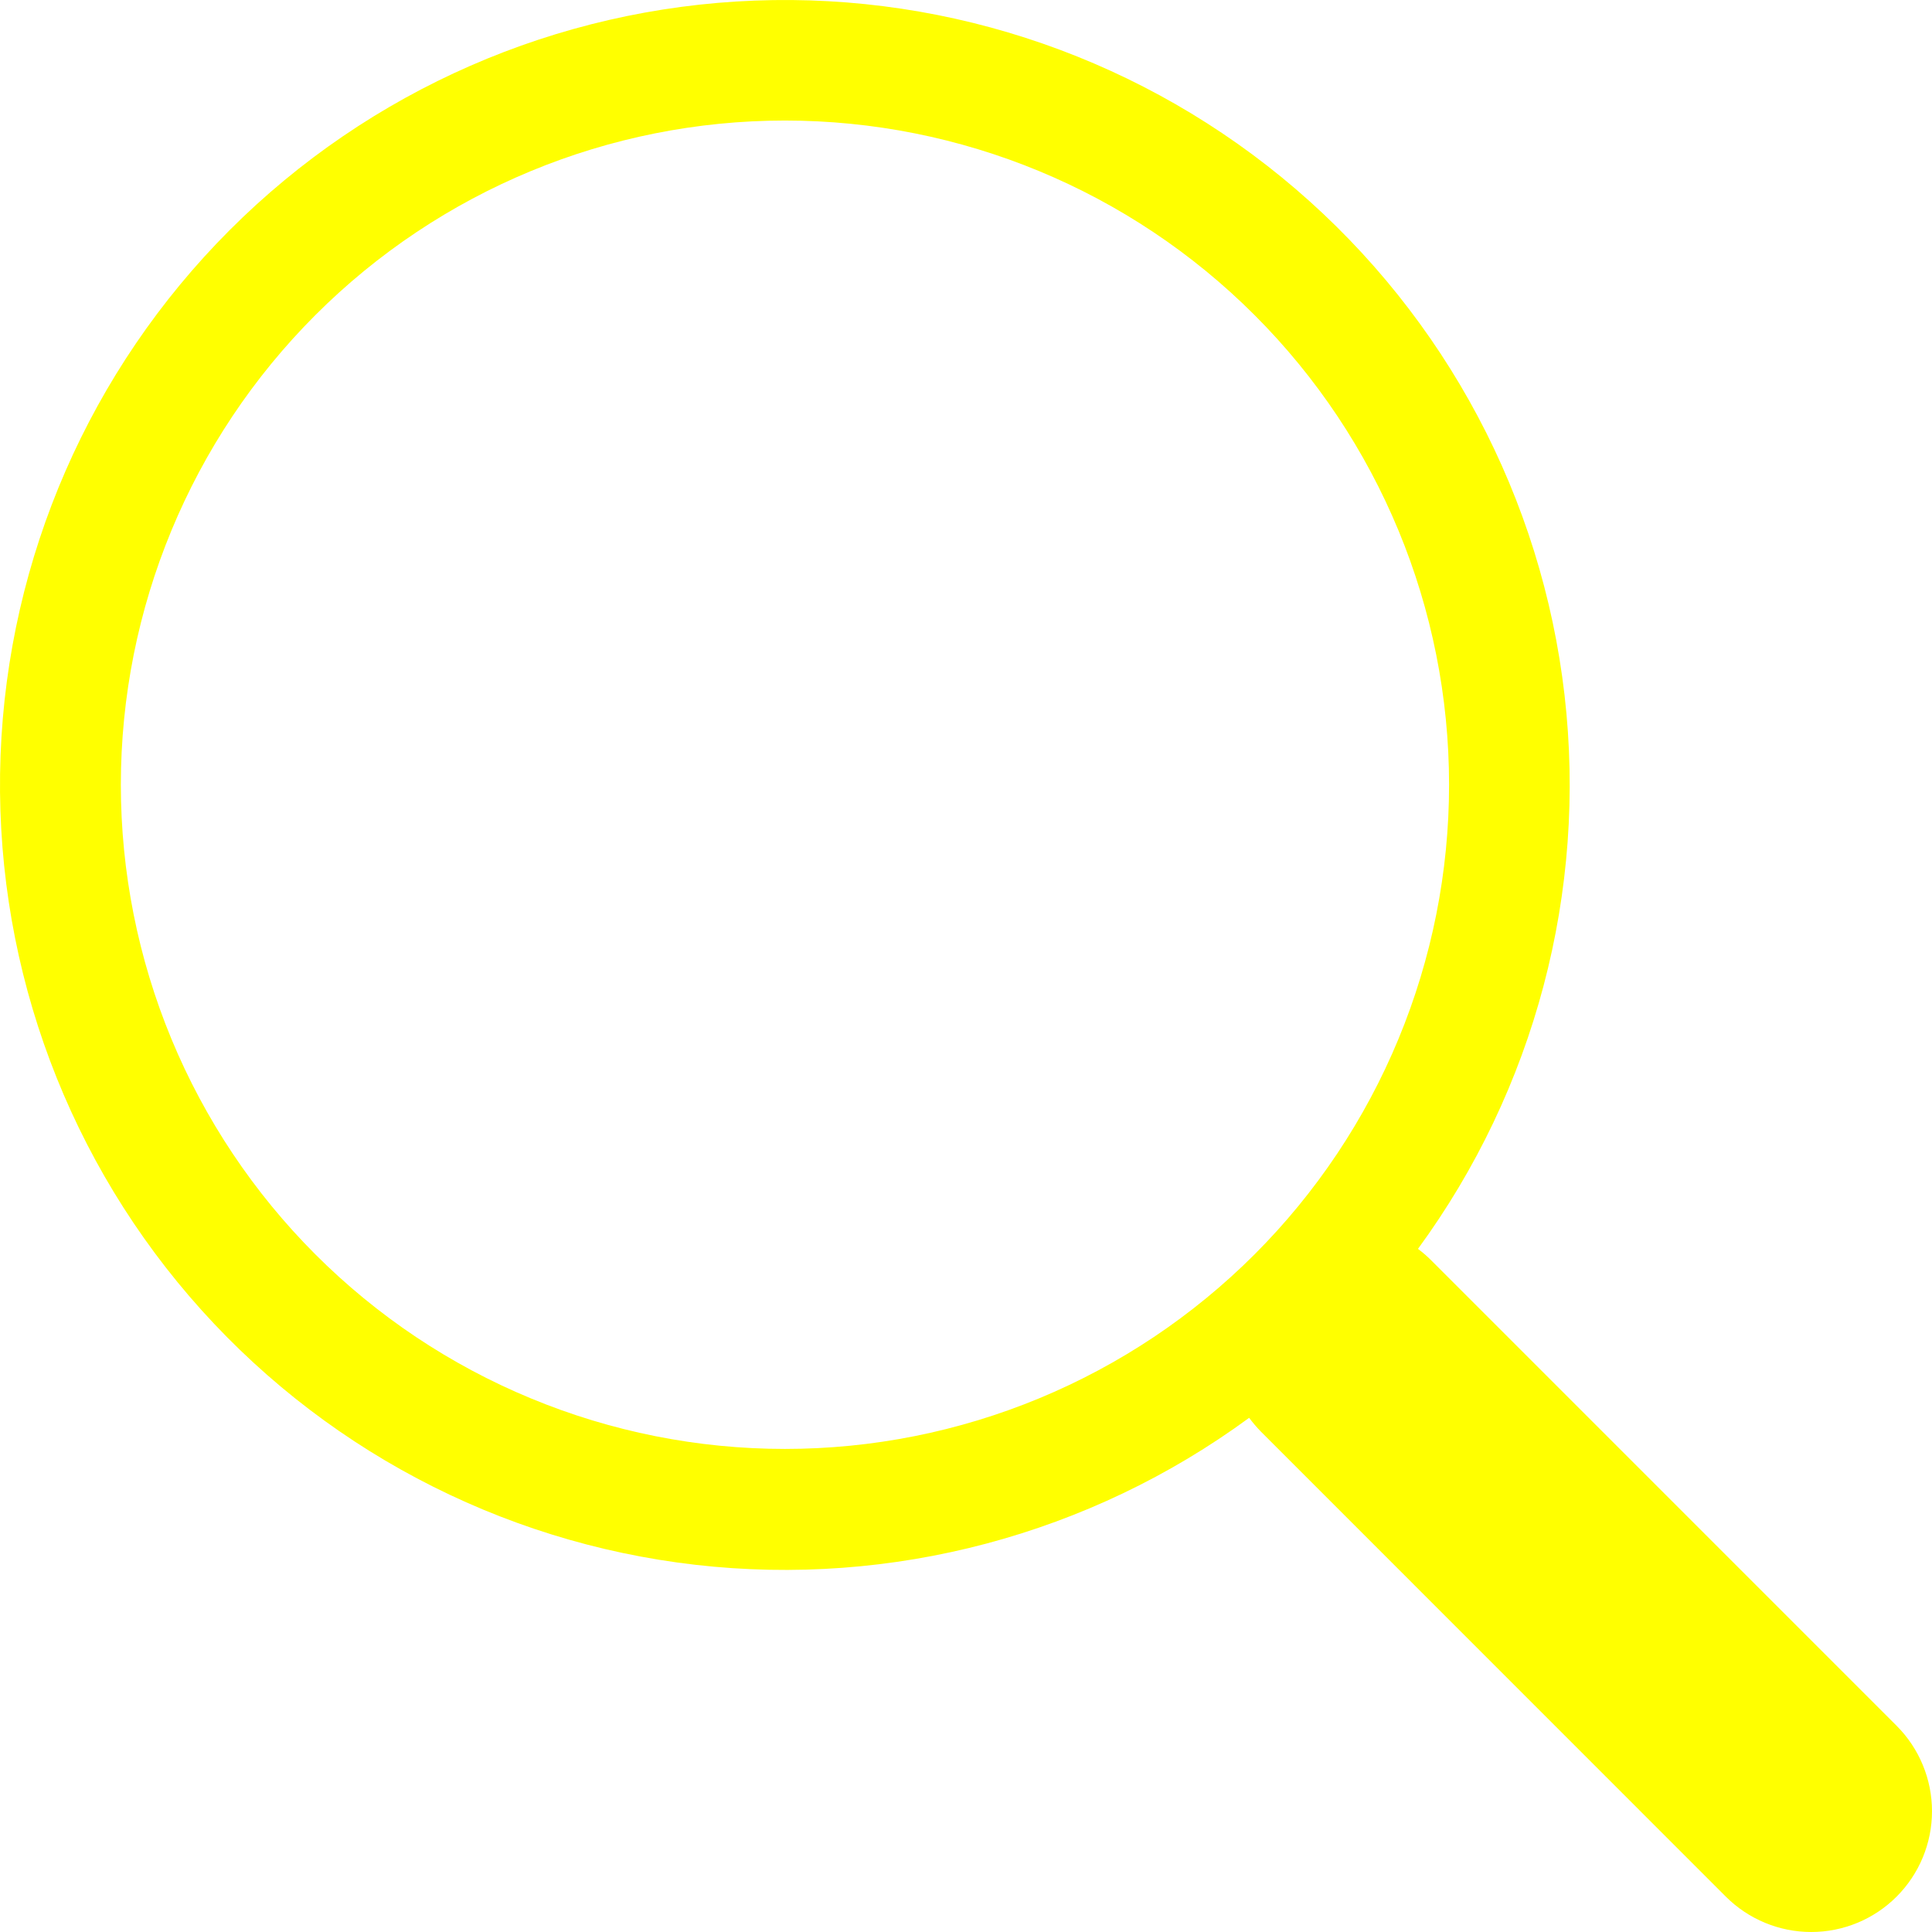
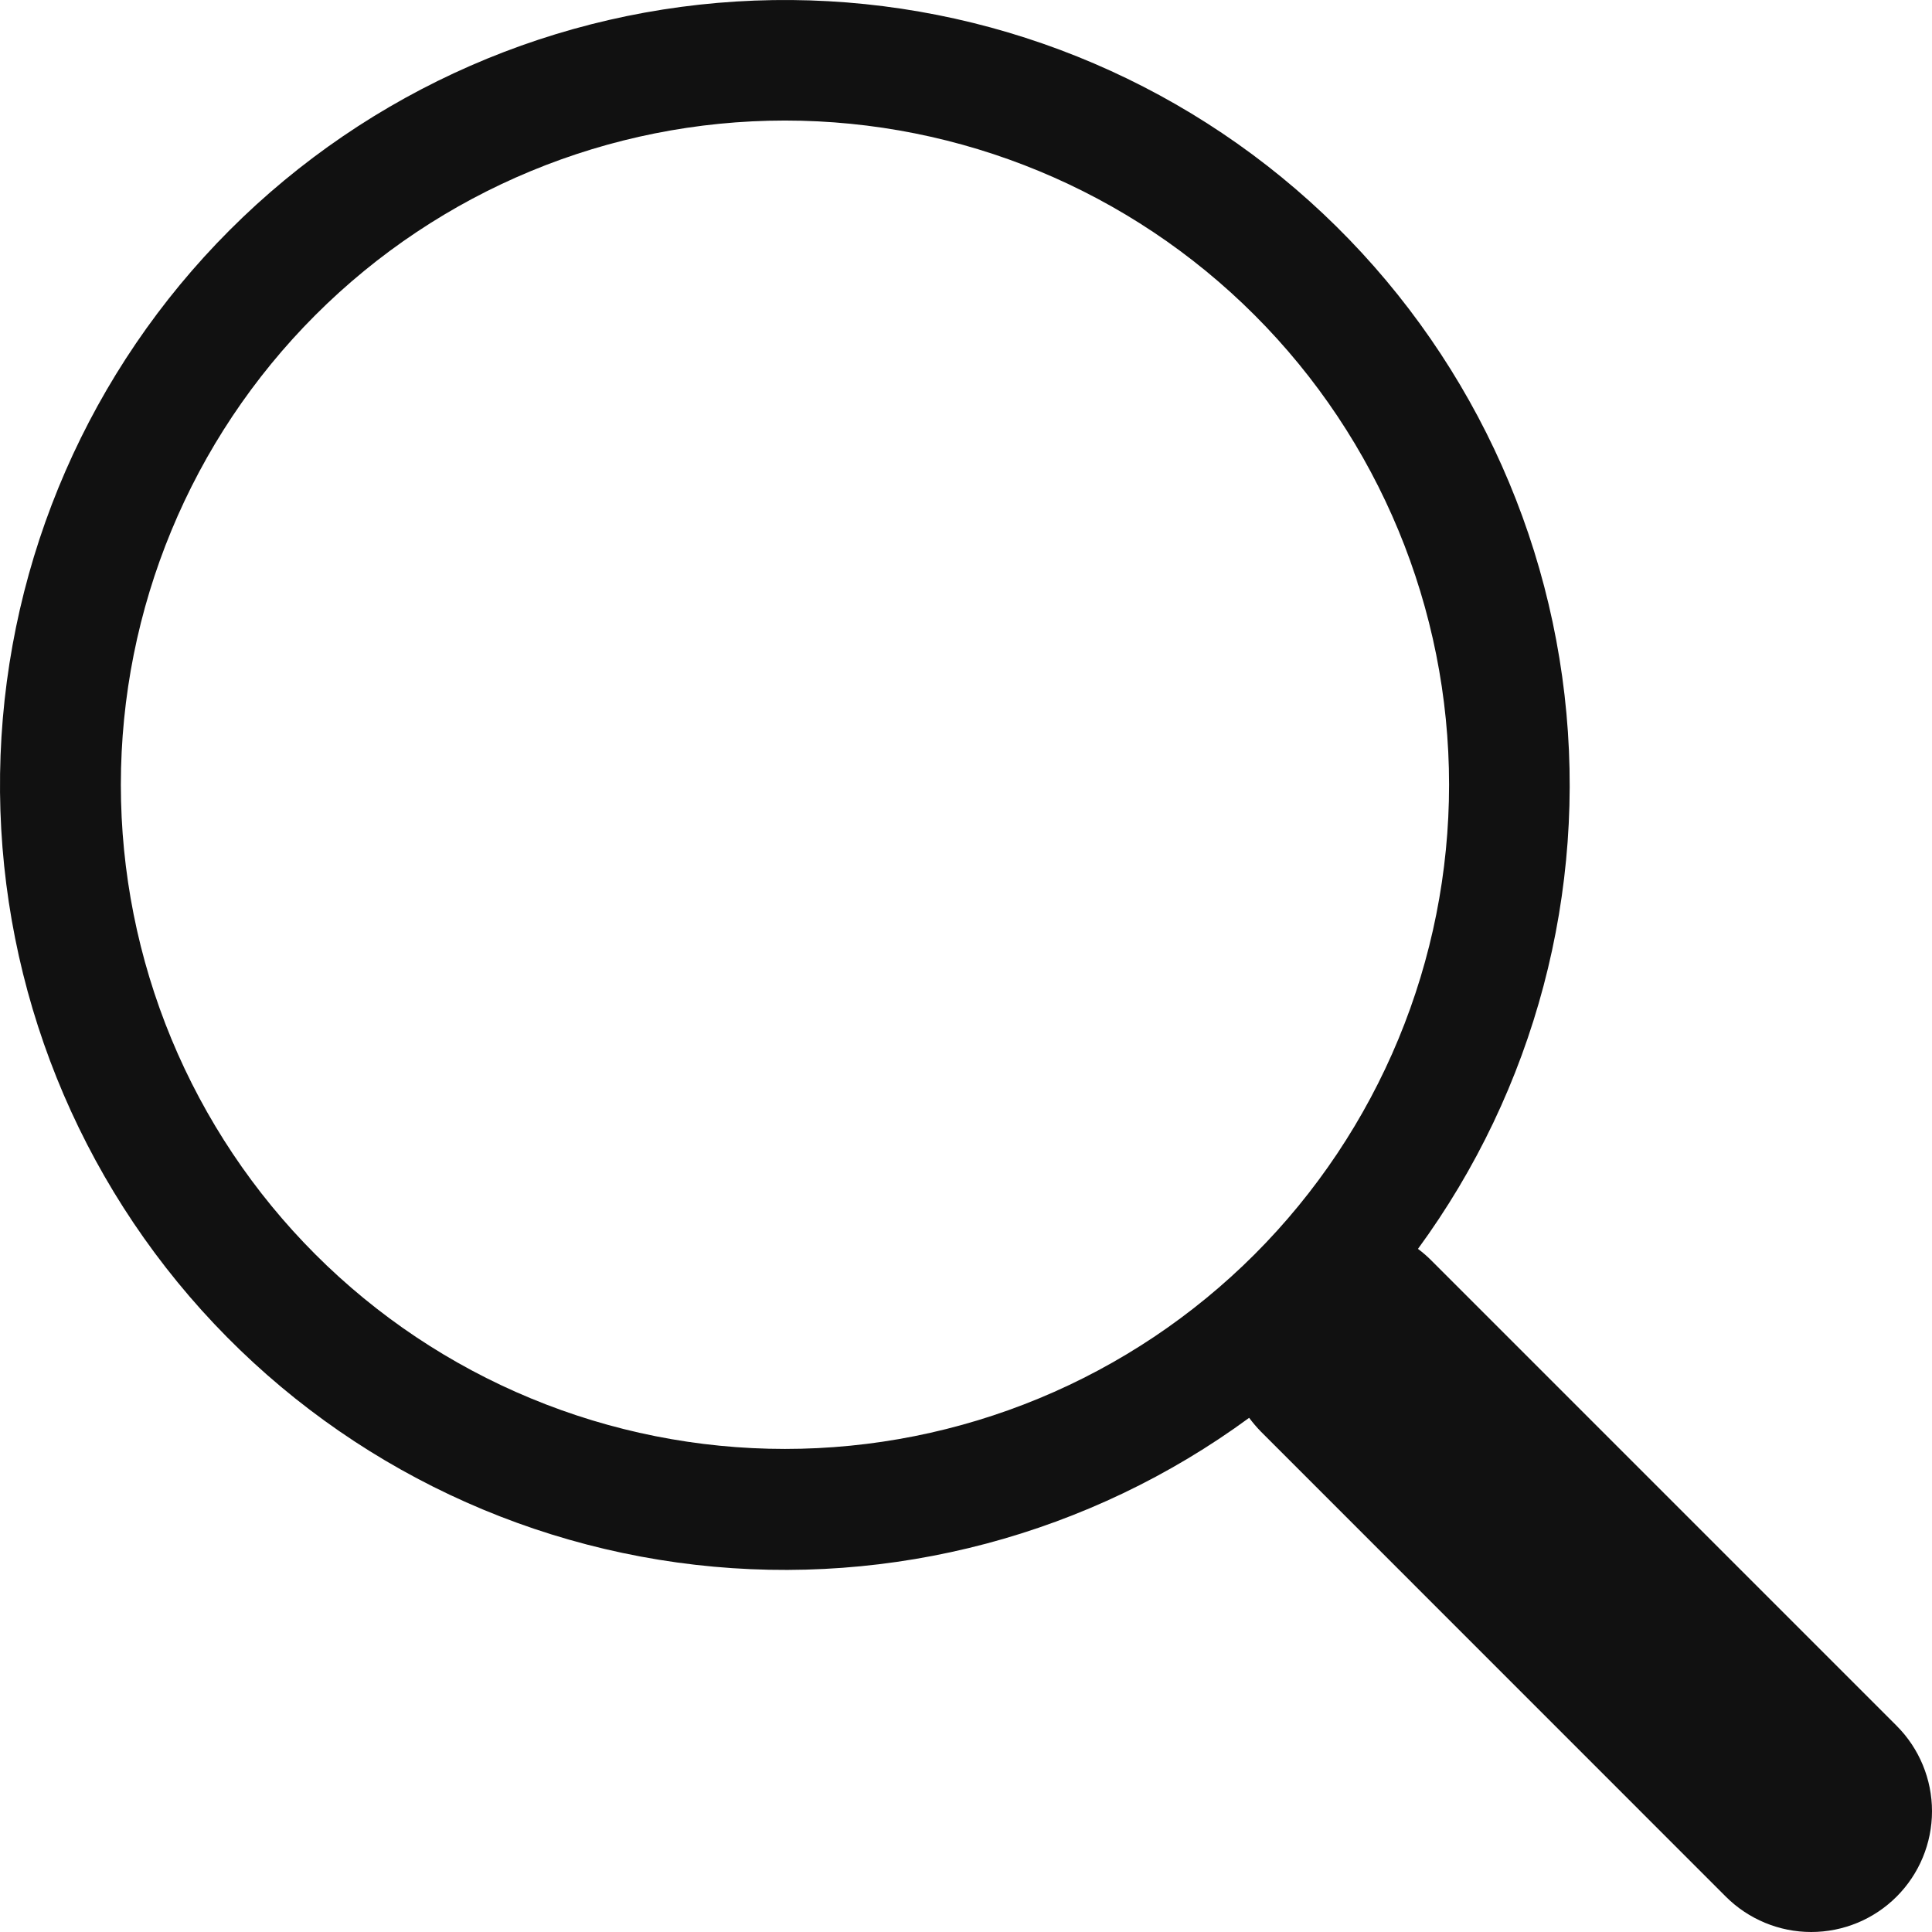
<svg xmlns="http://www.w3.org/2000/svg" width="56" height="56" viewBox="0 0 56 56" fill="none">
-   <path d="M41.099 36.201C44.487 31.576 46.005 25.842 45.349 20.146C44.692 14.449 41.908 9.211 37.556 5.479C33.203 1.747 27.602 -0.204 21.873 0.017C16.144 0.238 10.71 2.614 6.657 6.67C2.605 10.726 0.233 16.163 0.016 21.893C-0.2 27.622 1.754 33.223 5.489 37.574C9.224 41.924 14.463 44.704 20.159 45.357C25.855 46.01 31.587 44.487 36.209 41.095H36.206C36.311 41.235 36.423 41.368 36.549 41.497L50.023 54.974C50.679 55.63 51.57 56 52.498 56C53.427 56 54.317 55.632 54.974 54.975C55.63 54.319 56 53.429 56 52.5C56 51.572 55.632 50.681 54.976 50.024L41.501 36.548C41.376 36.421 41.241 36.304 41.099 36.198V36.201ZM42.002 22.746C42.002 25.274 41.504 27.777 40.536 30.113C39.569 32.449 38.151 34.571 36.364 36.359C34.576 38.147 32.454 39.565 30.119 40.532C27.783 41.5 25.28 41.998 22.752 41.998C20.224 41.998 17.721 41.5 15.386 40.532C13.05 39.565 10.928 38.147 9.141 36.359C7.354 34.571 5.936 32.449 4.968 30.113C4.001 27.777 3.503 25.274 3.503 22.746C3.503 17.64 5.531 12.743 9.141 9.133C12.751 5.522 17.647 3.494 22.752 3.494C27.858 3.494 32.754 5.522 36.364 9.133C39.974 12.743 42.002 17.64 42.002 22.746V22.746Z" fill="#FFFF00" />
+   <path d="M41.099 36.201C44.487 31.576 46.005 25.842 45.349 20.146C44.692 14.449 41.908 9.211 37.556 5.479C33.203 1.747 27.602 -0.204 21.873 0.017C16.144 0.238 10.71 2.614 6.657 6.67C2.605 10.726 0.233 16.163 0.016 21.893C-0.2 27.622 1.754 33.223 5.489 37.574C9.224 41.924 14.463 44.704 20.159 45.357C25.855 46.01 31.587 44.487 36.209 41.095H36.206C36.311 41.235 36.423 41.368 36.549 41.497L50.023 54.974C50.679 55.63 51.57 56 52.498 56C53.427 56 54.317 55.632 54.974 54.975C55.63 54.319 56 53.429 56 52.5C56 51.572 55.632 50.681 54.976 50.024L41.501 36.548C41.376 36.421 41.241 36.304 41.099 36.198V36.201ZM42.002 22.746C42.002 25.274 41.504 27.777 40.536 30.113C39.569 32.449 38.151 34.571 36.364 36.359C34.576 38.147 32.454 39.565 30.119 40.532C27.783 41.5 25.28 41.998 22.752 41.998C20.224 41.998 17.721 41.5 15.386 40.532C13.05 39.565 10.928 38.147 9.141 36.359C7.354 34.571 5.936 32.449 4.968 30.113C4.001 27.777 3.503 25.274 3.503 22.746C3.503 17.64 5.531 12.743 9.141 9.133C12.751 5.522 17.647 3.494 22.752 3.494C27.858 3.494 32.754 5.522 36.364 9.133C39.974 12.743 42.002 17.64 42.002 22.746V22.746Z" fill="#111111" />
</svg>
